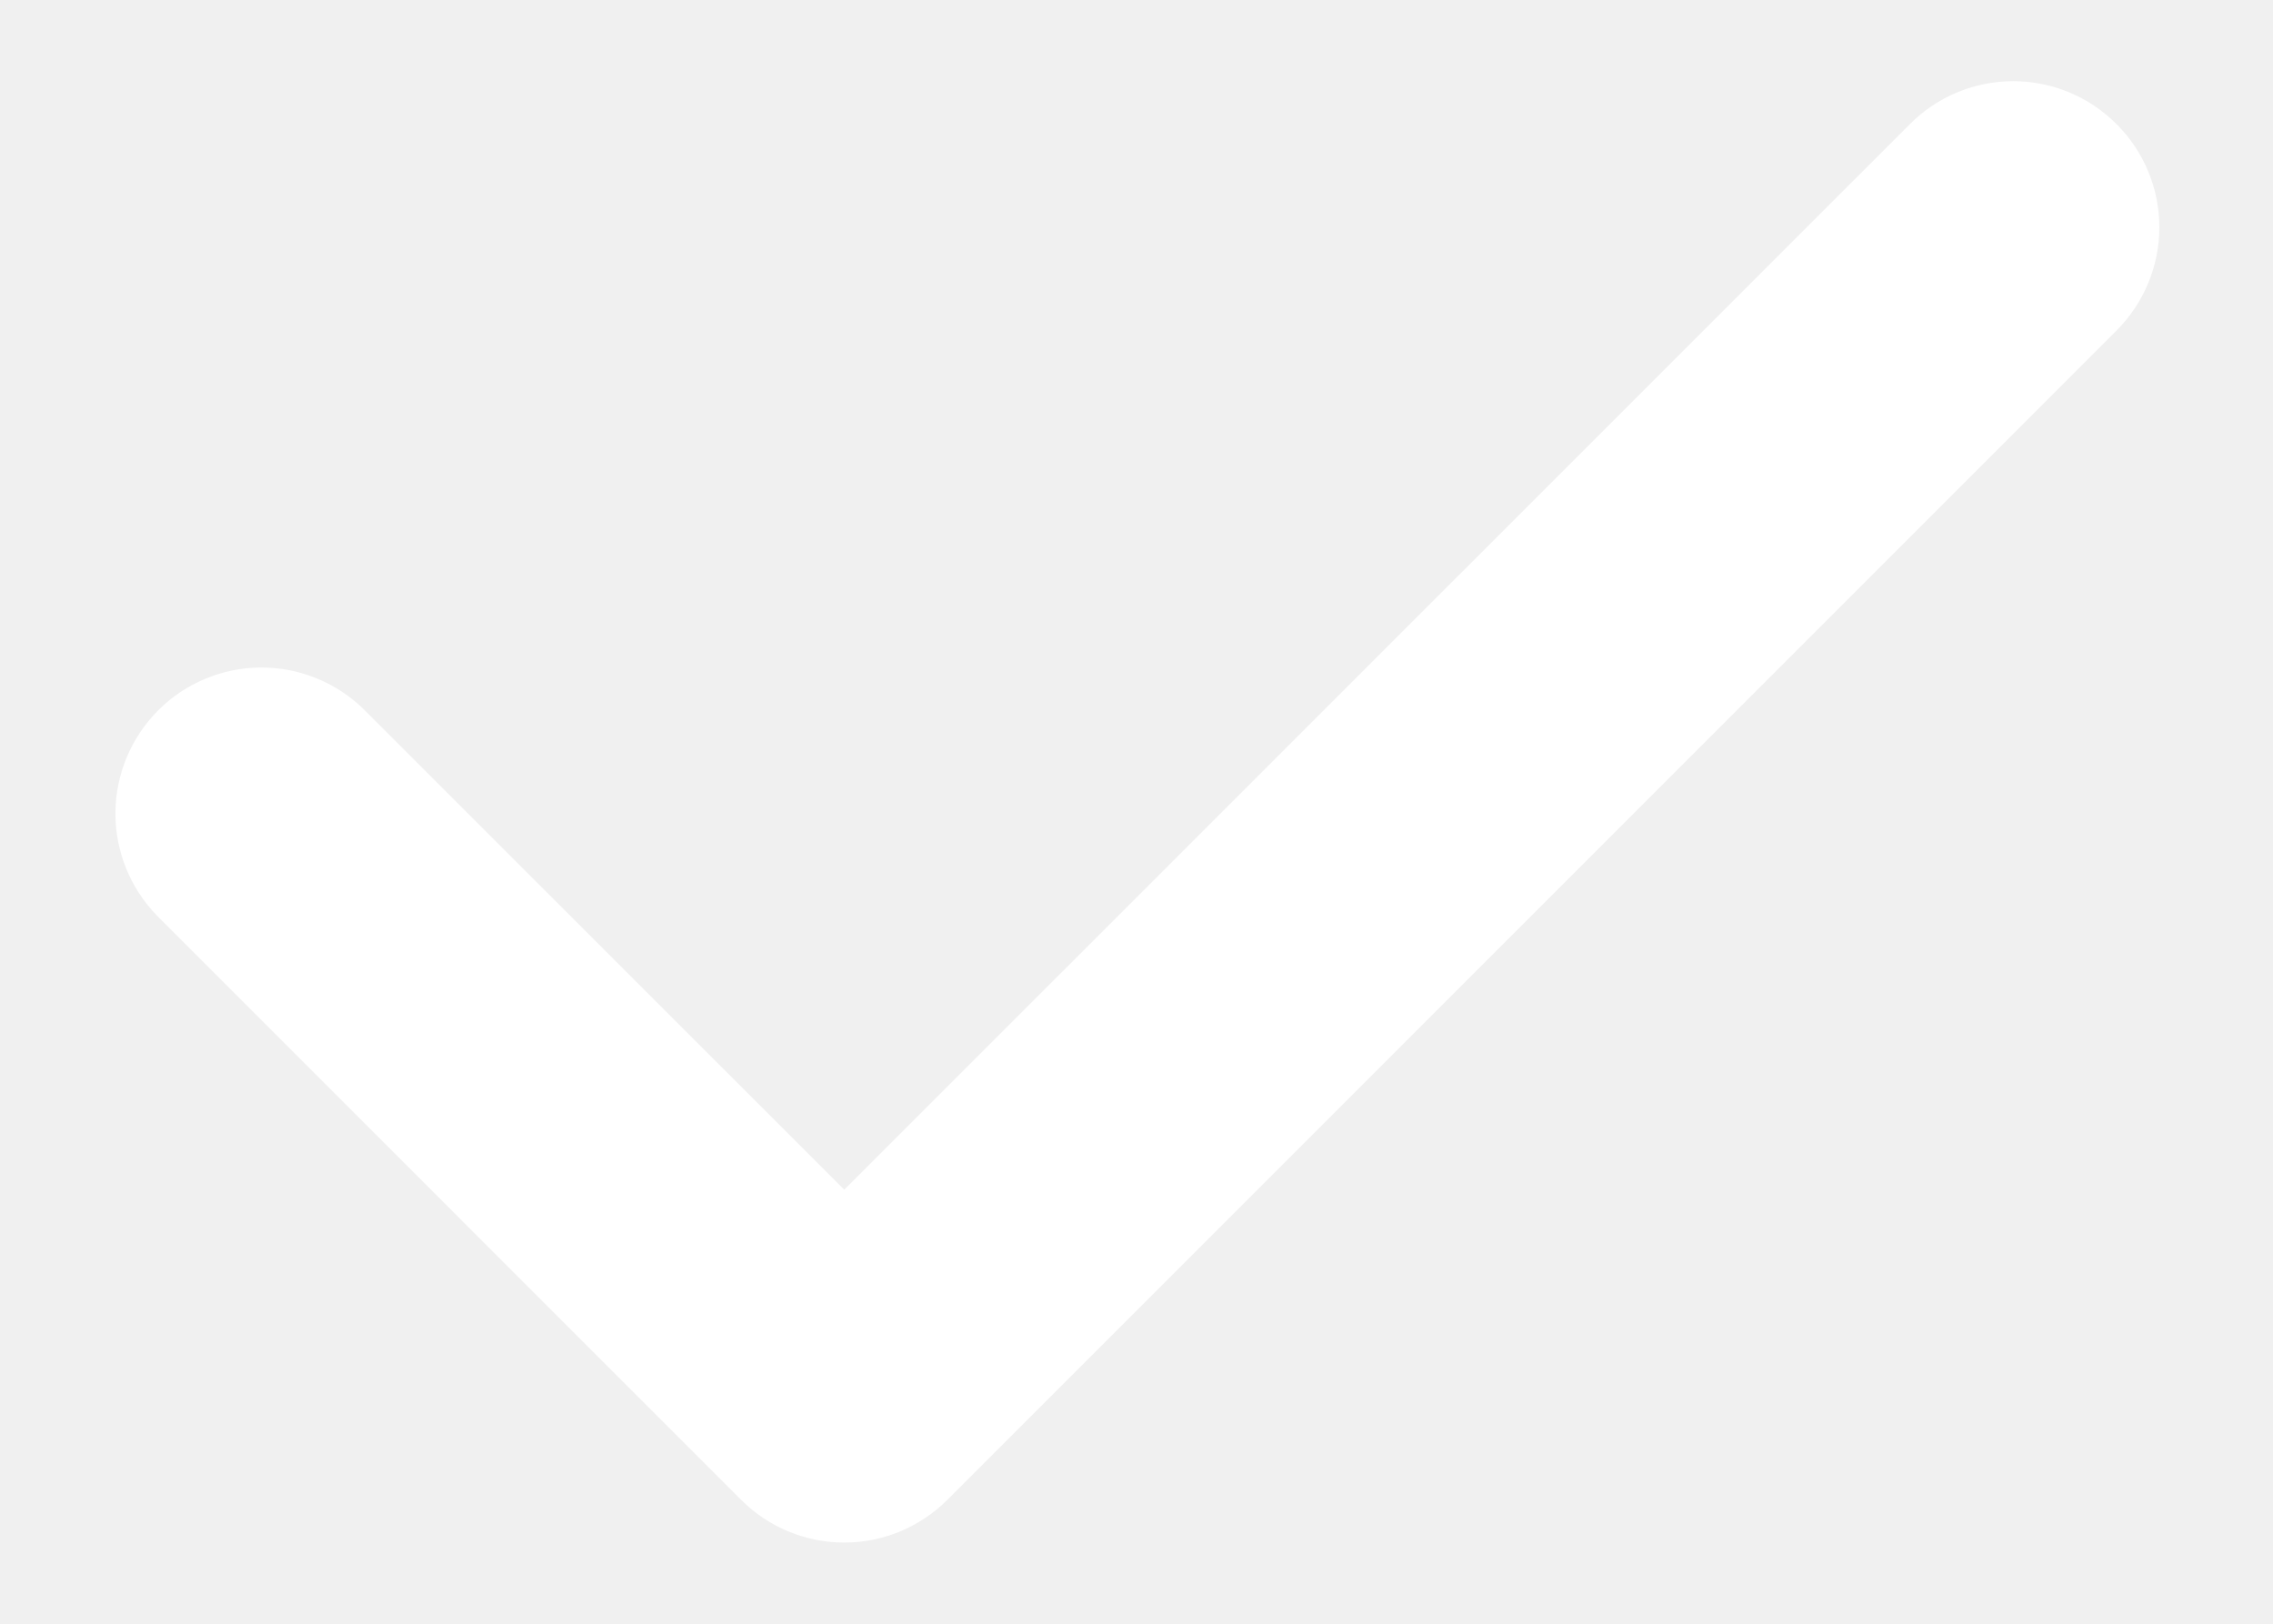
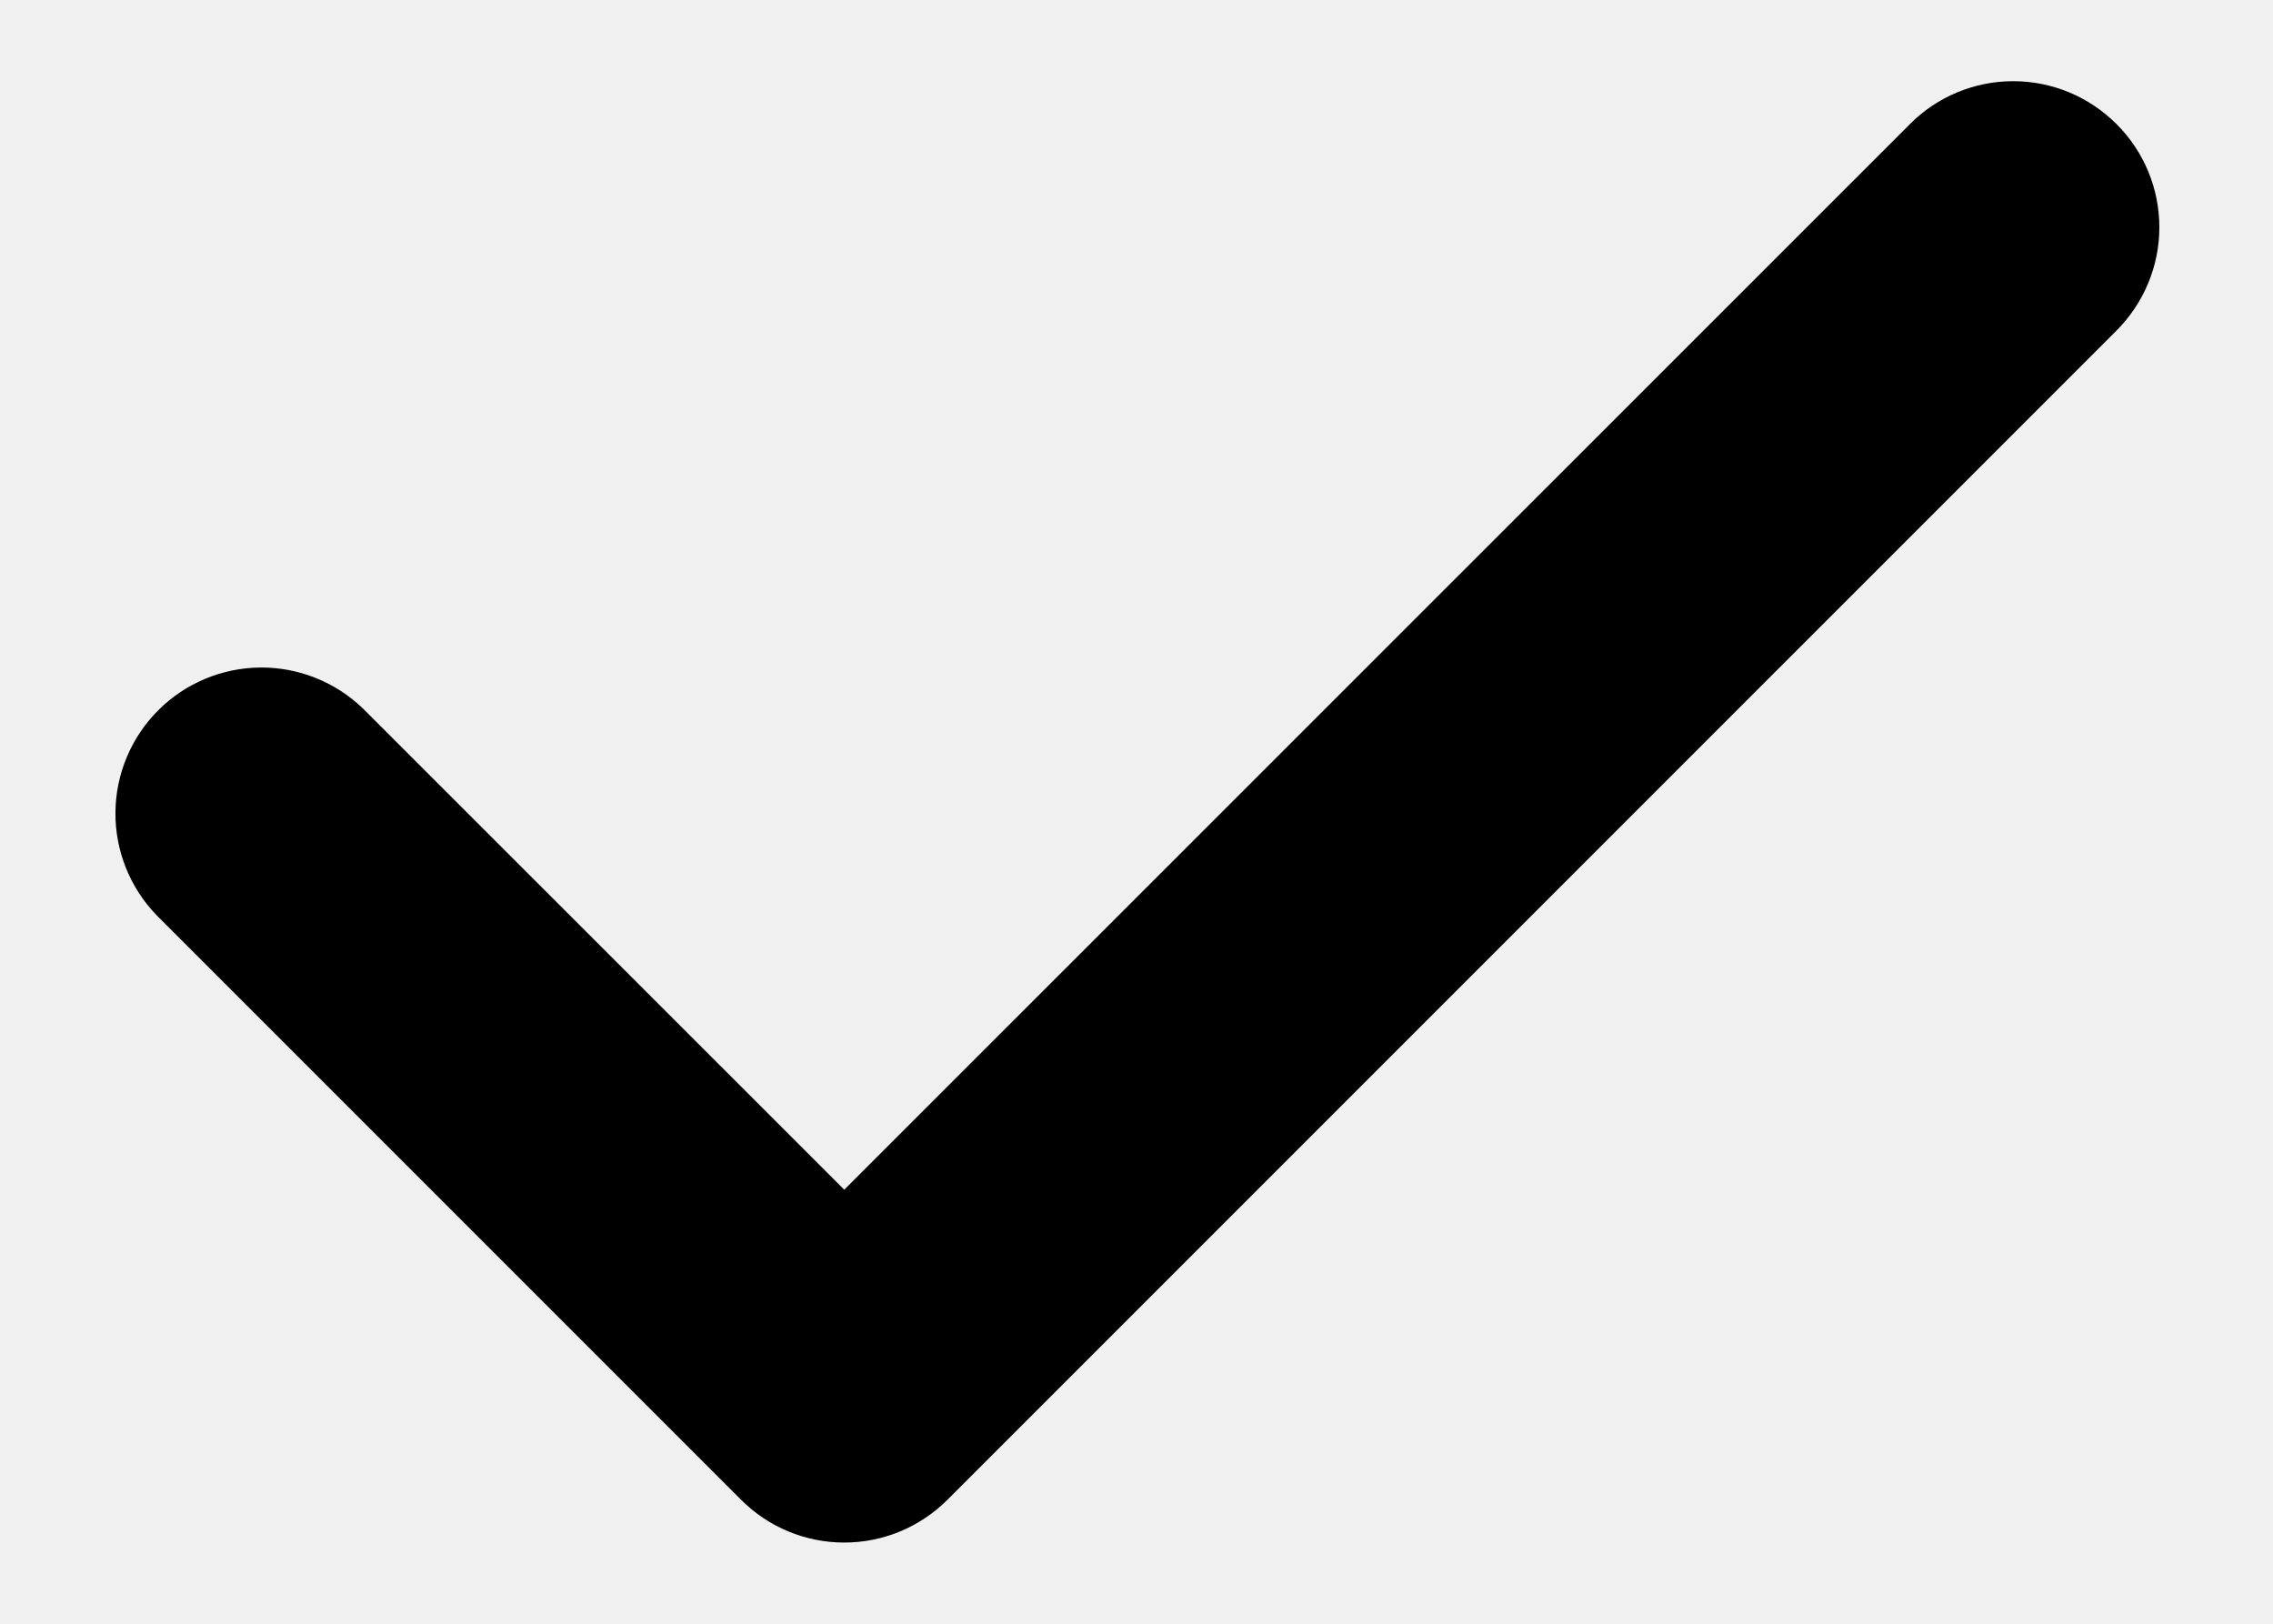
<svg xmlns="http://www.w3.org/2000/svg" width="14" height="10" viewBox="0 0 14 10" fill="none">
-   <path fill-rule="evenodd" clip-rule="evenodd" d="M13.036 0.764C13.205 0.932 13.3 1.161 13.3 1.4C13.3 1.638 13.205 1.867 13.036 2.036L5.836 9.236C5.667 9.405 5.439 9.5 5.2 9.5C4.961 9.5 4.732 9.405 4.564 9.236L0.964 5.636C0.8 5.466 0.709 5.239 0.711 5.003C0.713 4.767 0.808 4.541 0.975 4.374C1.141 4.208 1.367 4.113 1.603 4.111C1.839 4.109 2.066 4.2 2.236 4.364L5.2 7.327L11.764 0.764C11.932 0.595 12.161 0.5 12.4 0.5C12.639 0.5 12.867 0.595 13.036 0.764Z" fill="white" />
+   <path fill-rule="evenodd" clip-rule="evenodd" d="M13.036 0.764C13.205 0.932 13.3 1.161 13.3 1.4C13.3 1.638 13.205 1.867 13.036 2.036L5.836 9.236C5.667 9.405 5.439 9.5 5.2 9.5C4.961 9.5 4.732 9.405 4.564 9.236L0.964 5.636C0.8 5.466 0.709 5.239 0.711 5.003C0.713 4.767 0.808 4.541 0.975 4.374C1.141 4.208 1.367 4.113 1.603 4.111C1.839 4.109 2.066 4.2 2.236 4.364L5.2 7.327L11.764 0.764C11.932 0.595 12.161 0.5 12.4 0.5C12.639 0.5 12.867 0.595 13.036 0.764Z" fill="currentColor" />
</svg>
